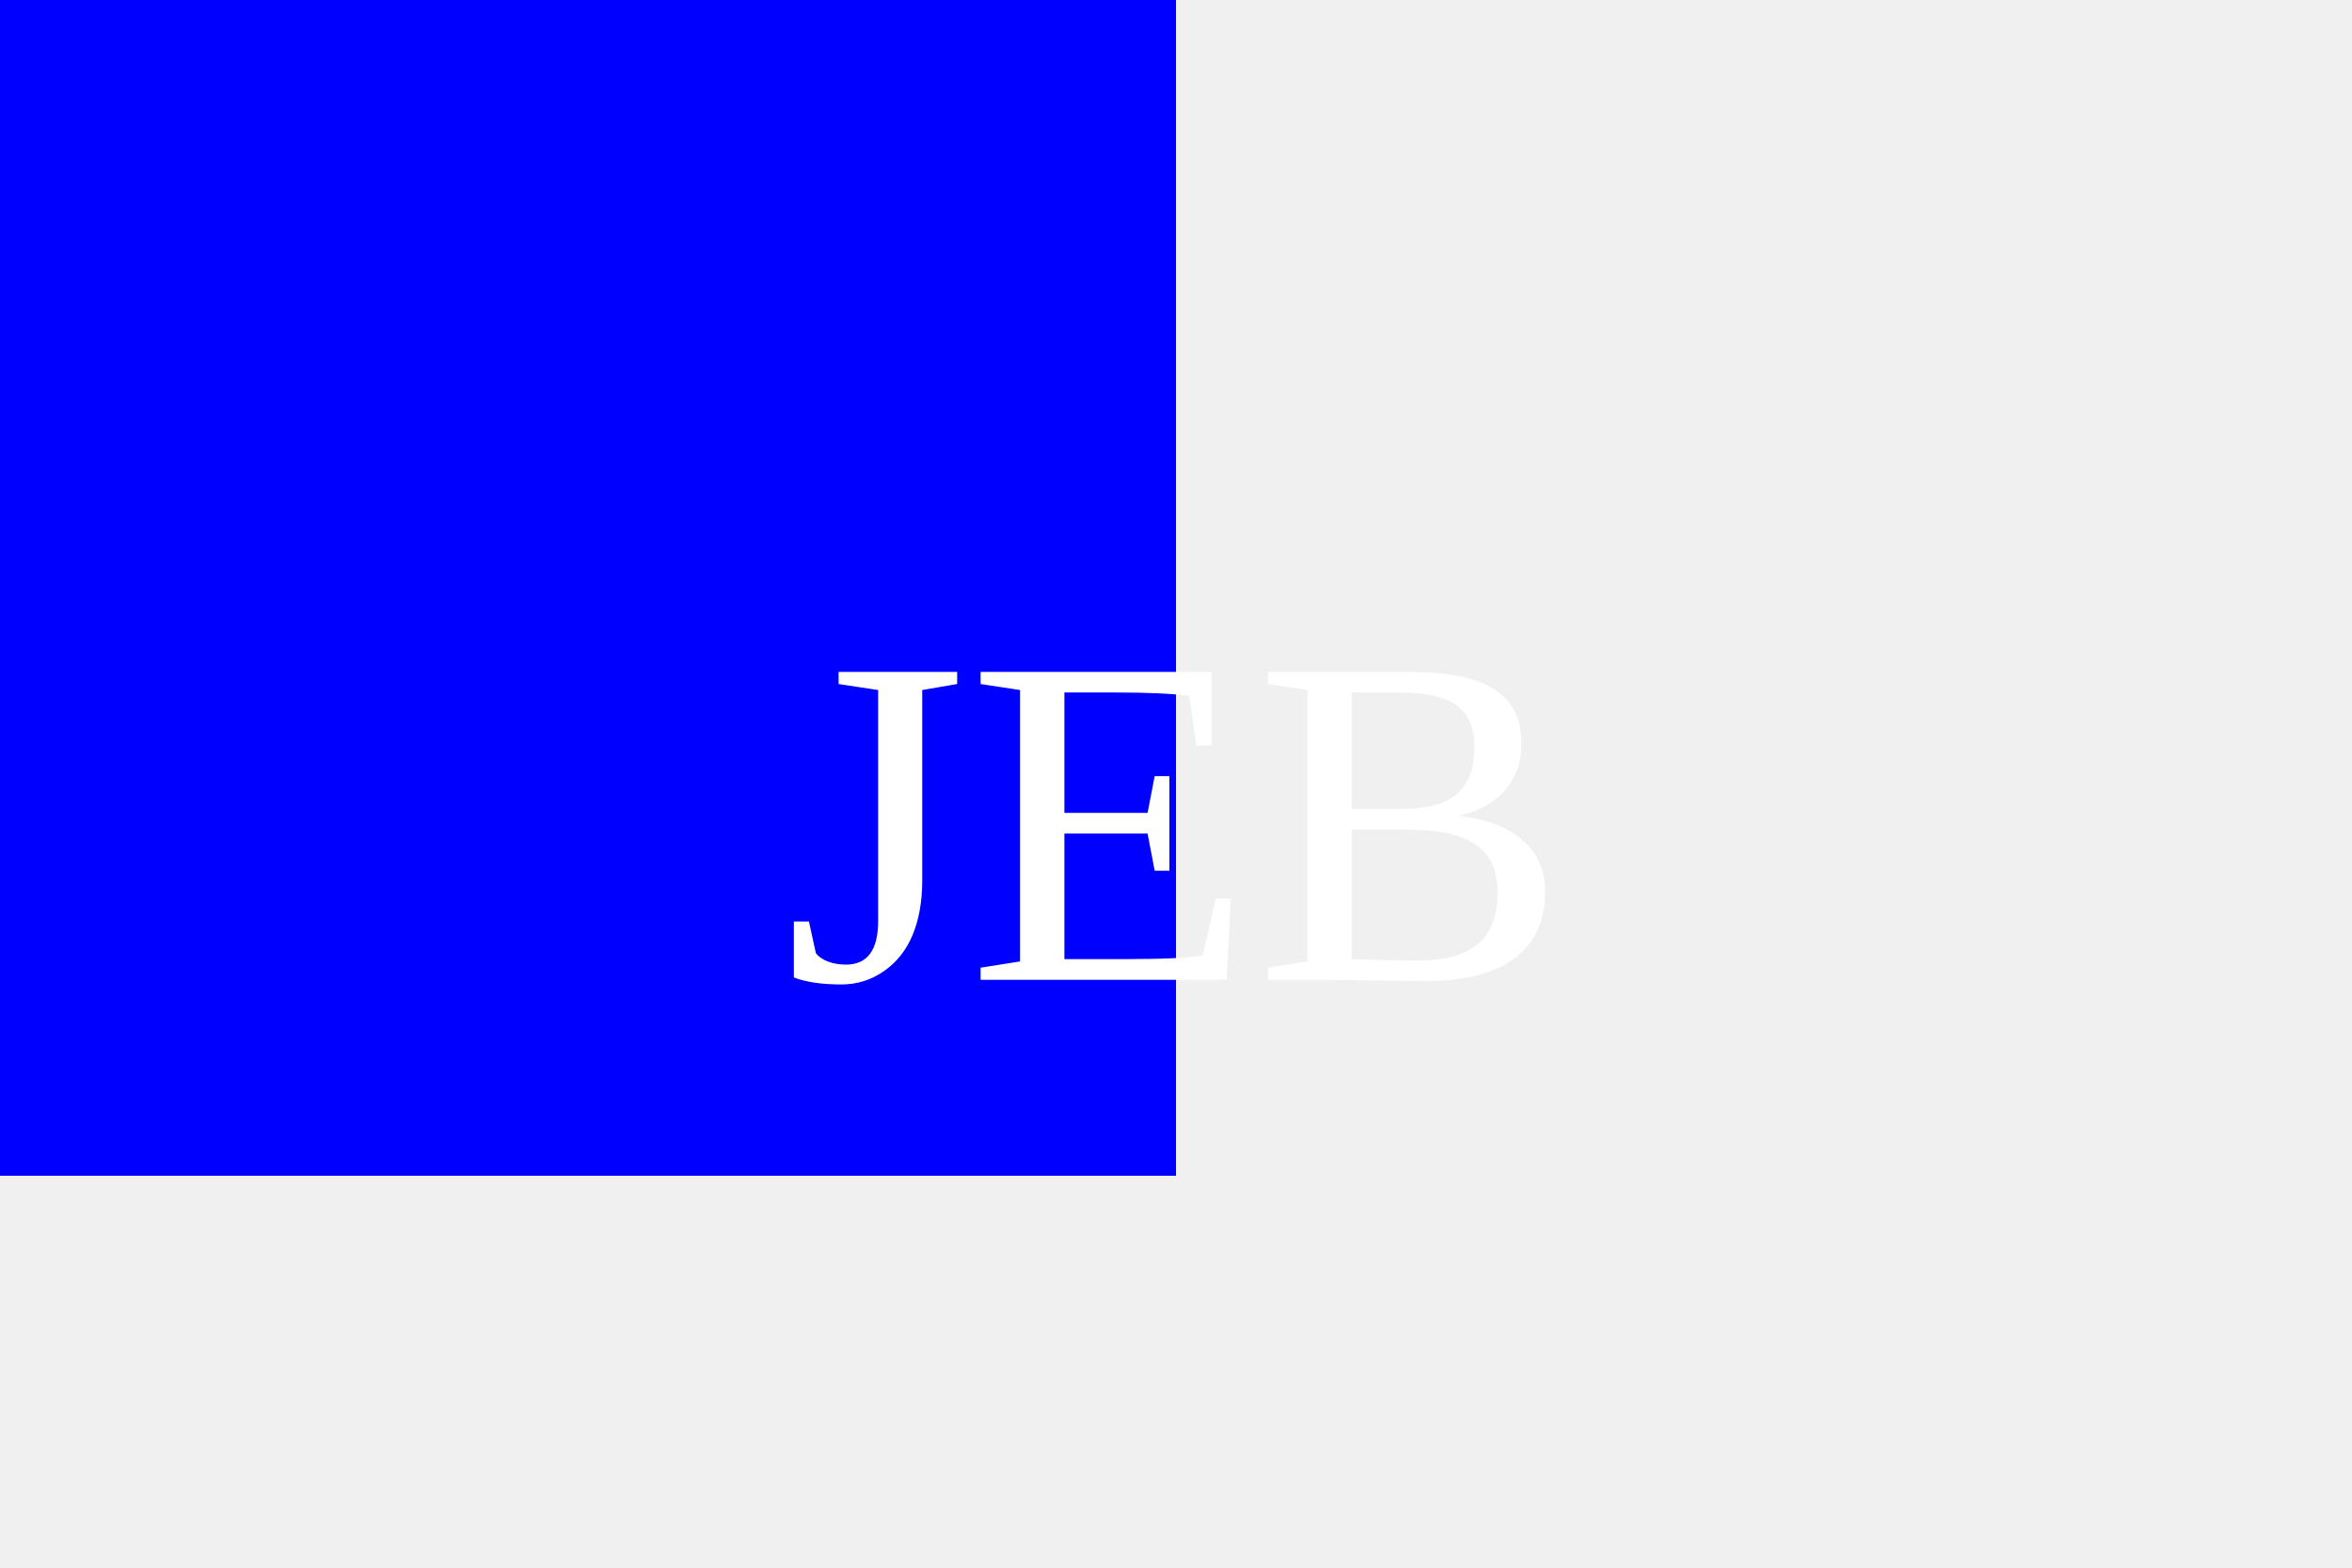
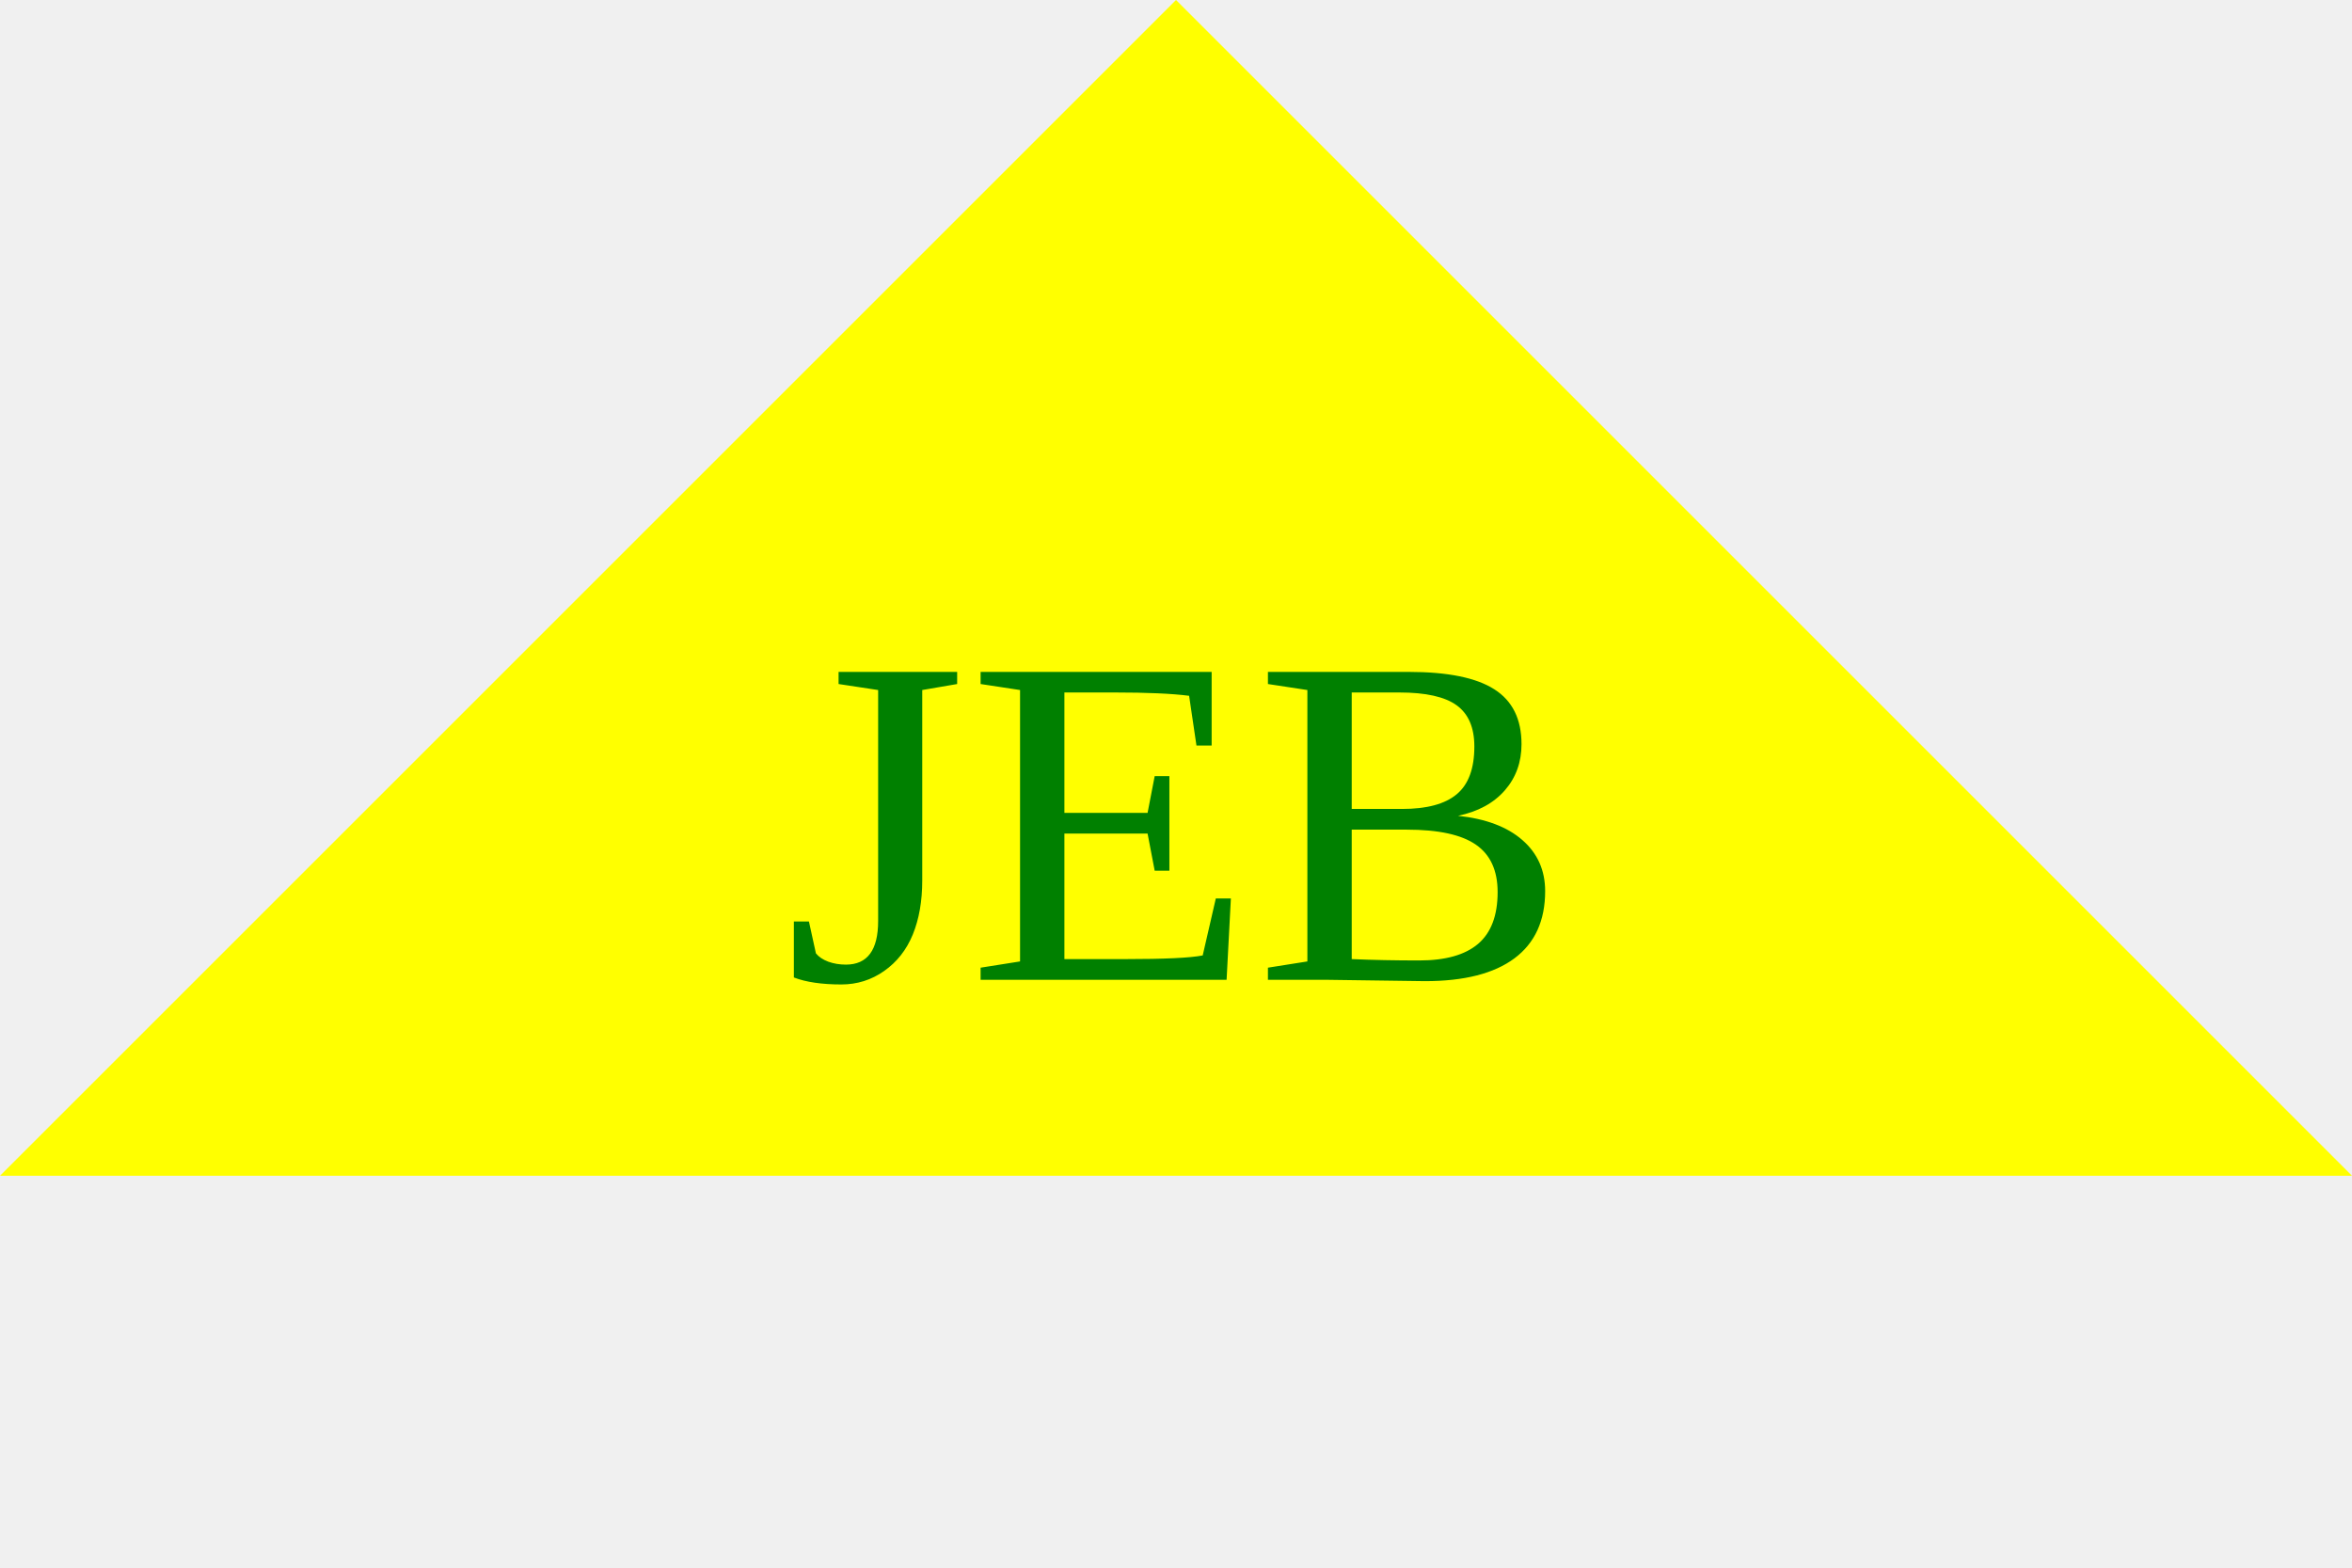
<svg xmlns="http://www.w3.org/2000/svg" width="300" height="200">
-   <rect width="150" height="150" fill="blue" />
-   <text x="150" y="125" font-size="60" text-anchor="middle" fill="white">JEB</text>
+   <polygon points="150,0 0, 150 300,150" fill="yellow" />
+   <text x="150" y="125" font-size="60" text-anchor="middle" fill="green">JEB</text>
</svg>
